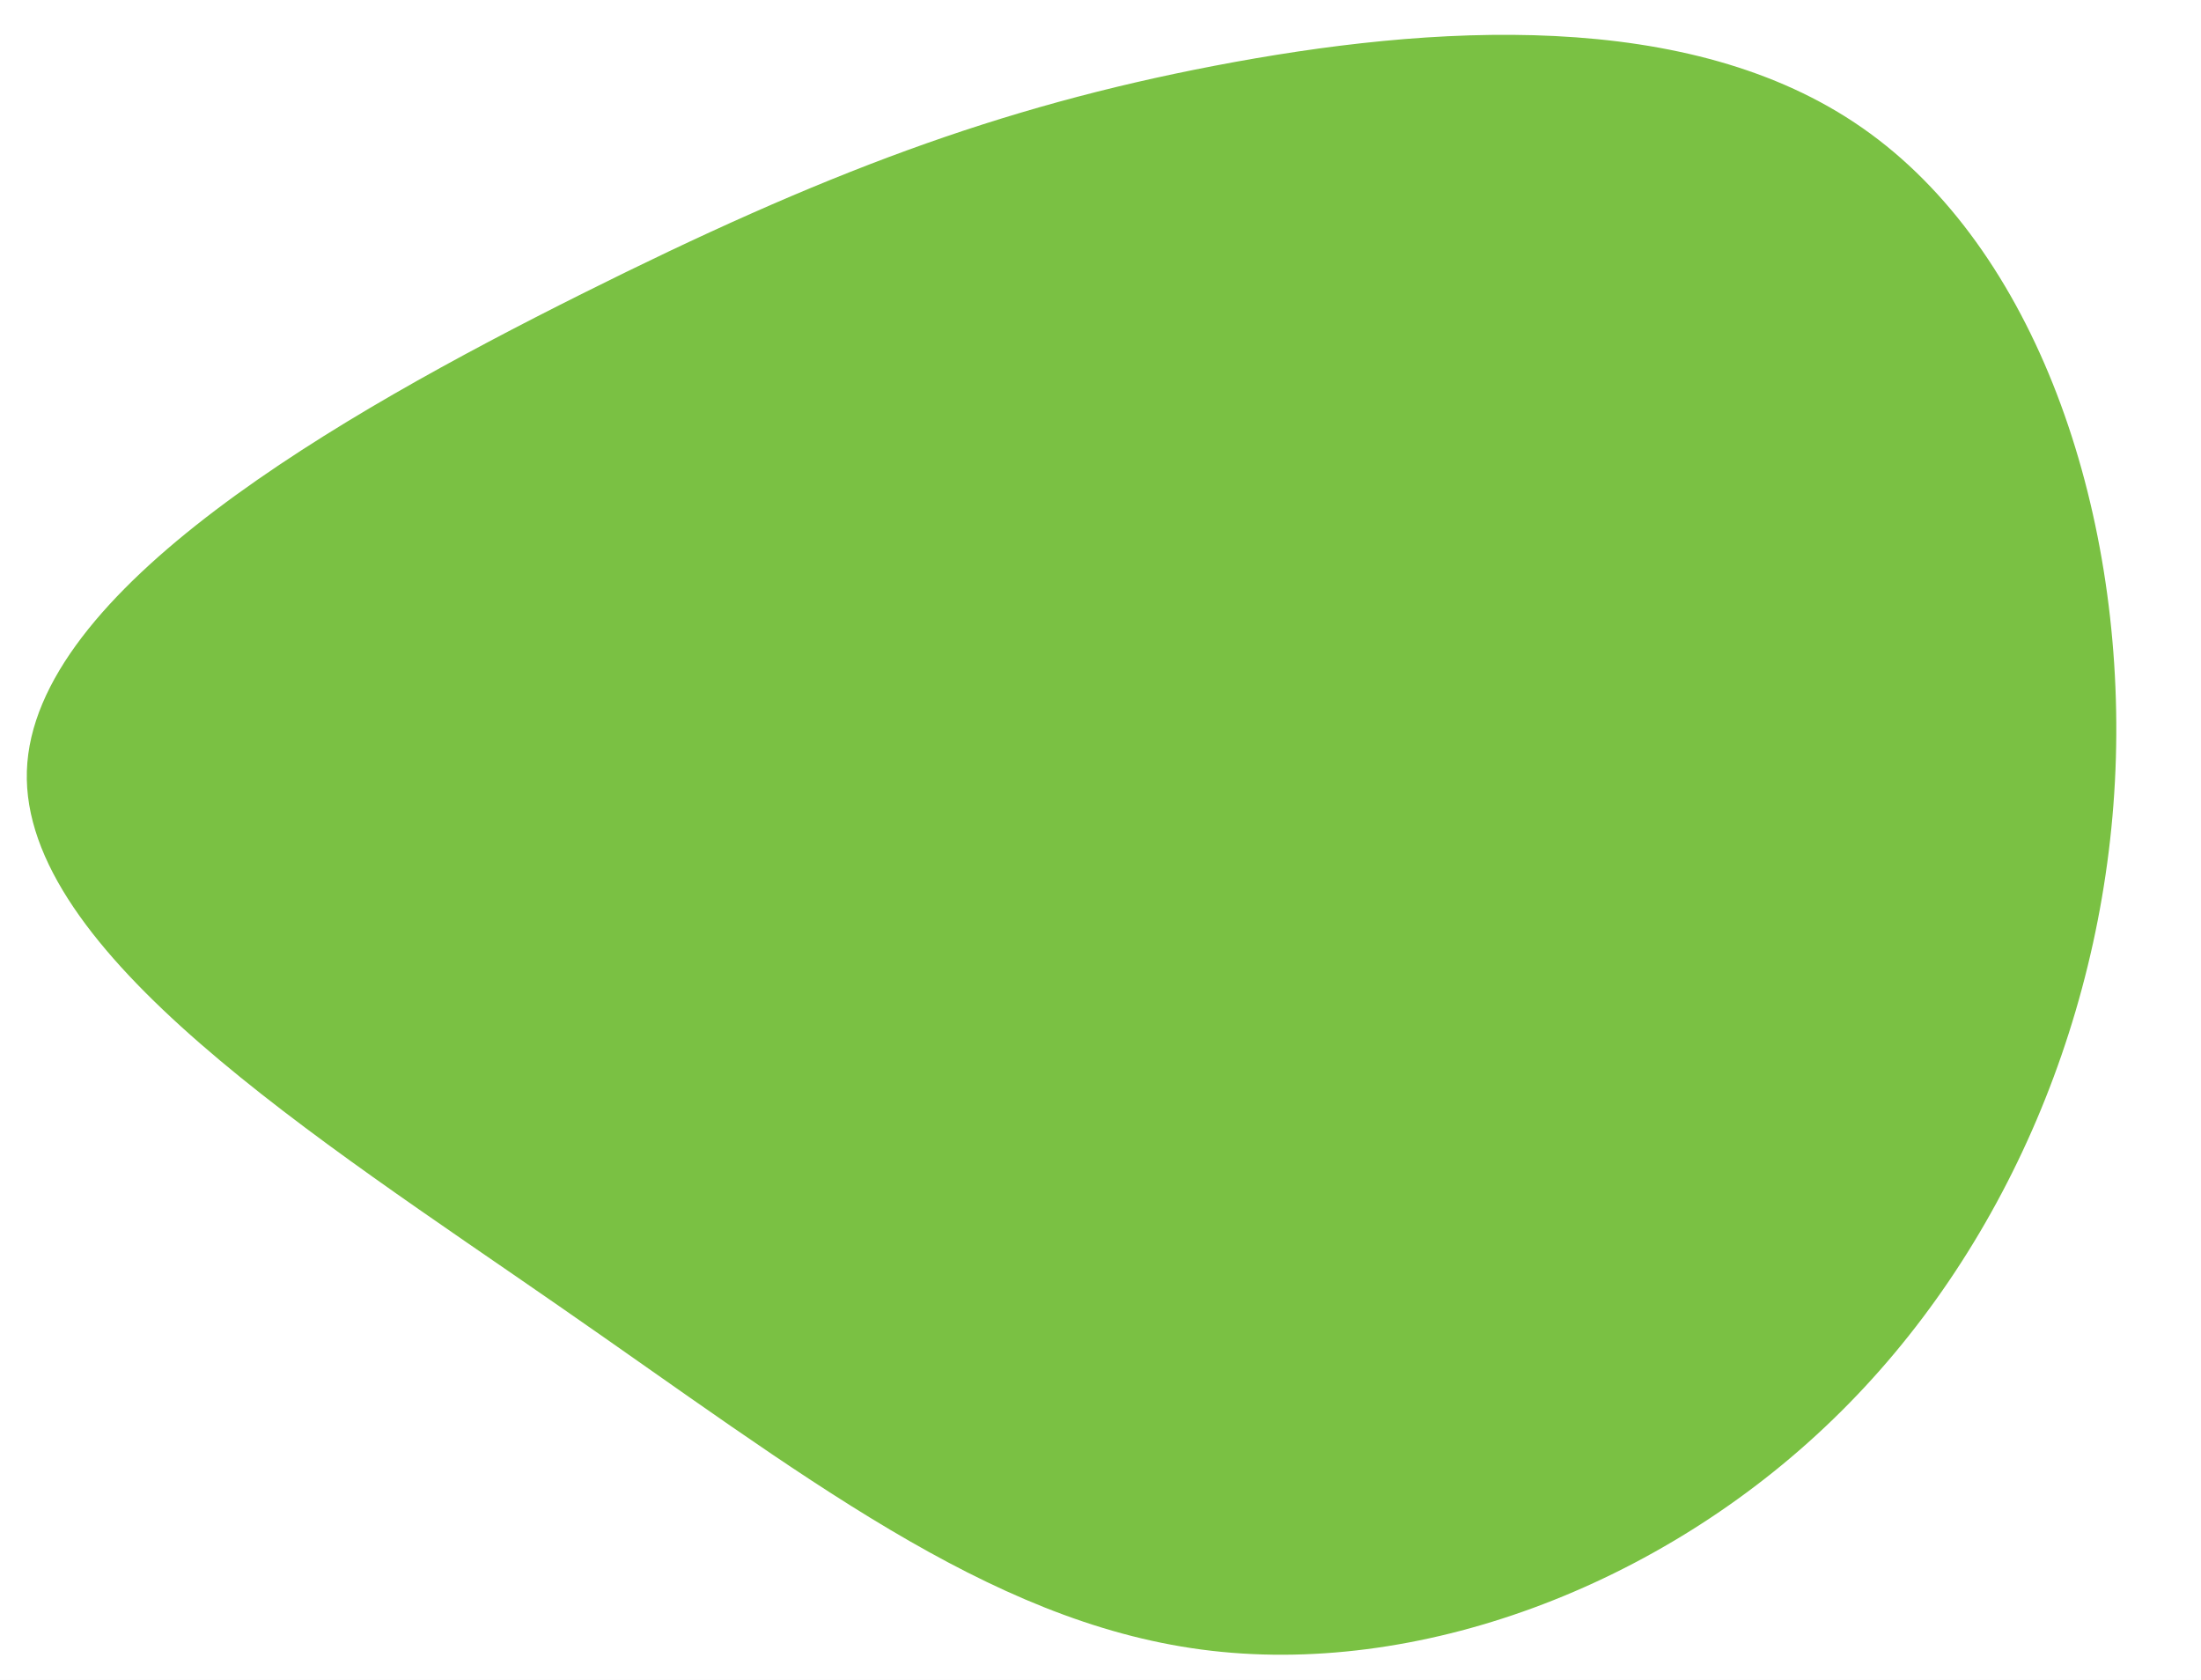
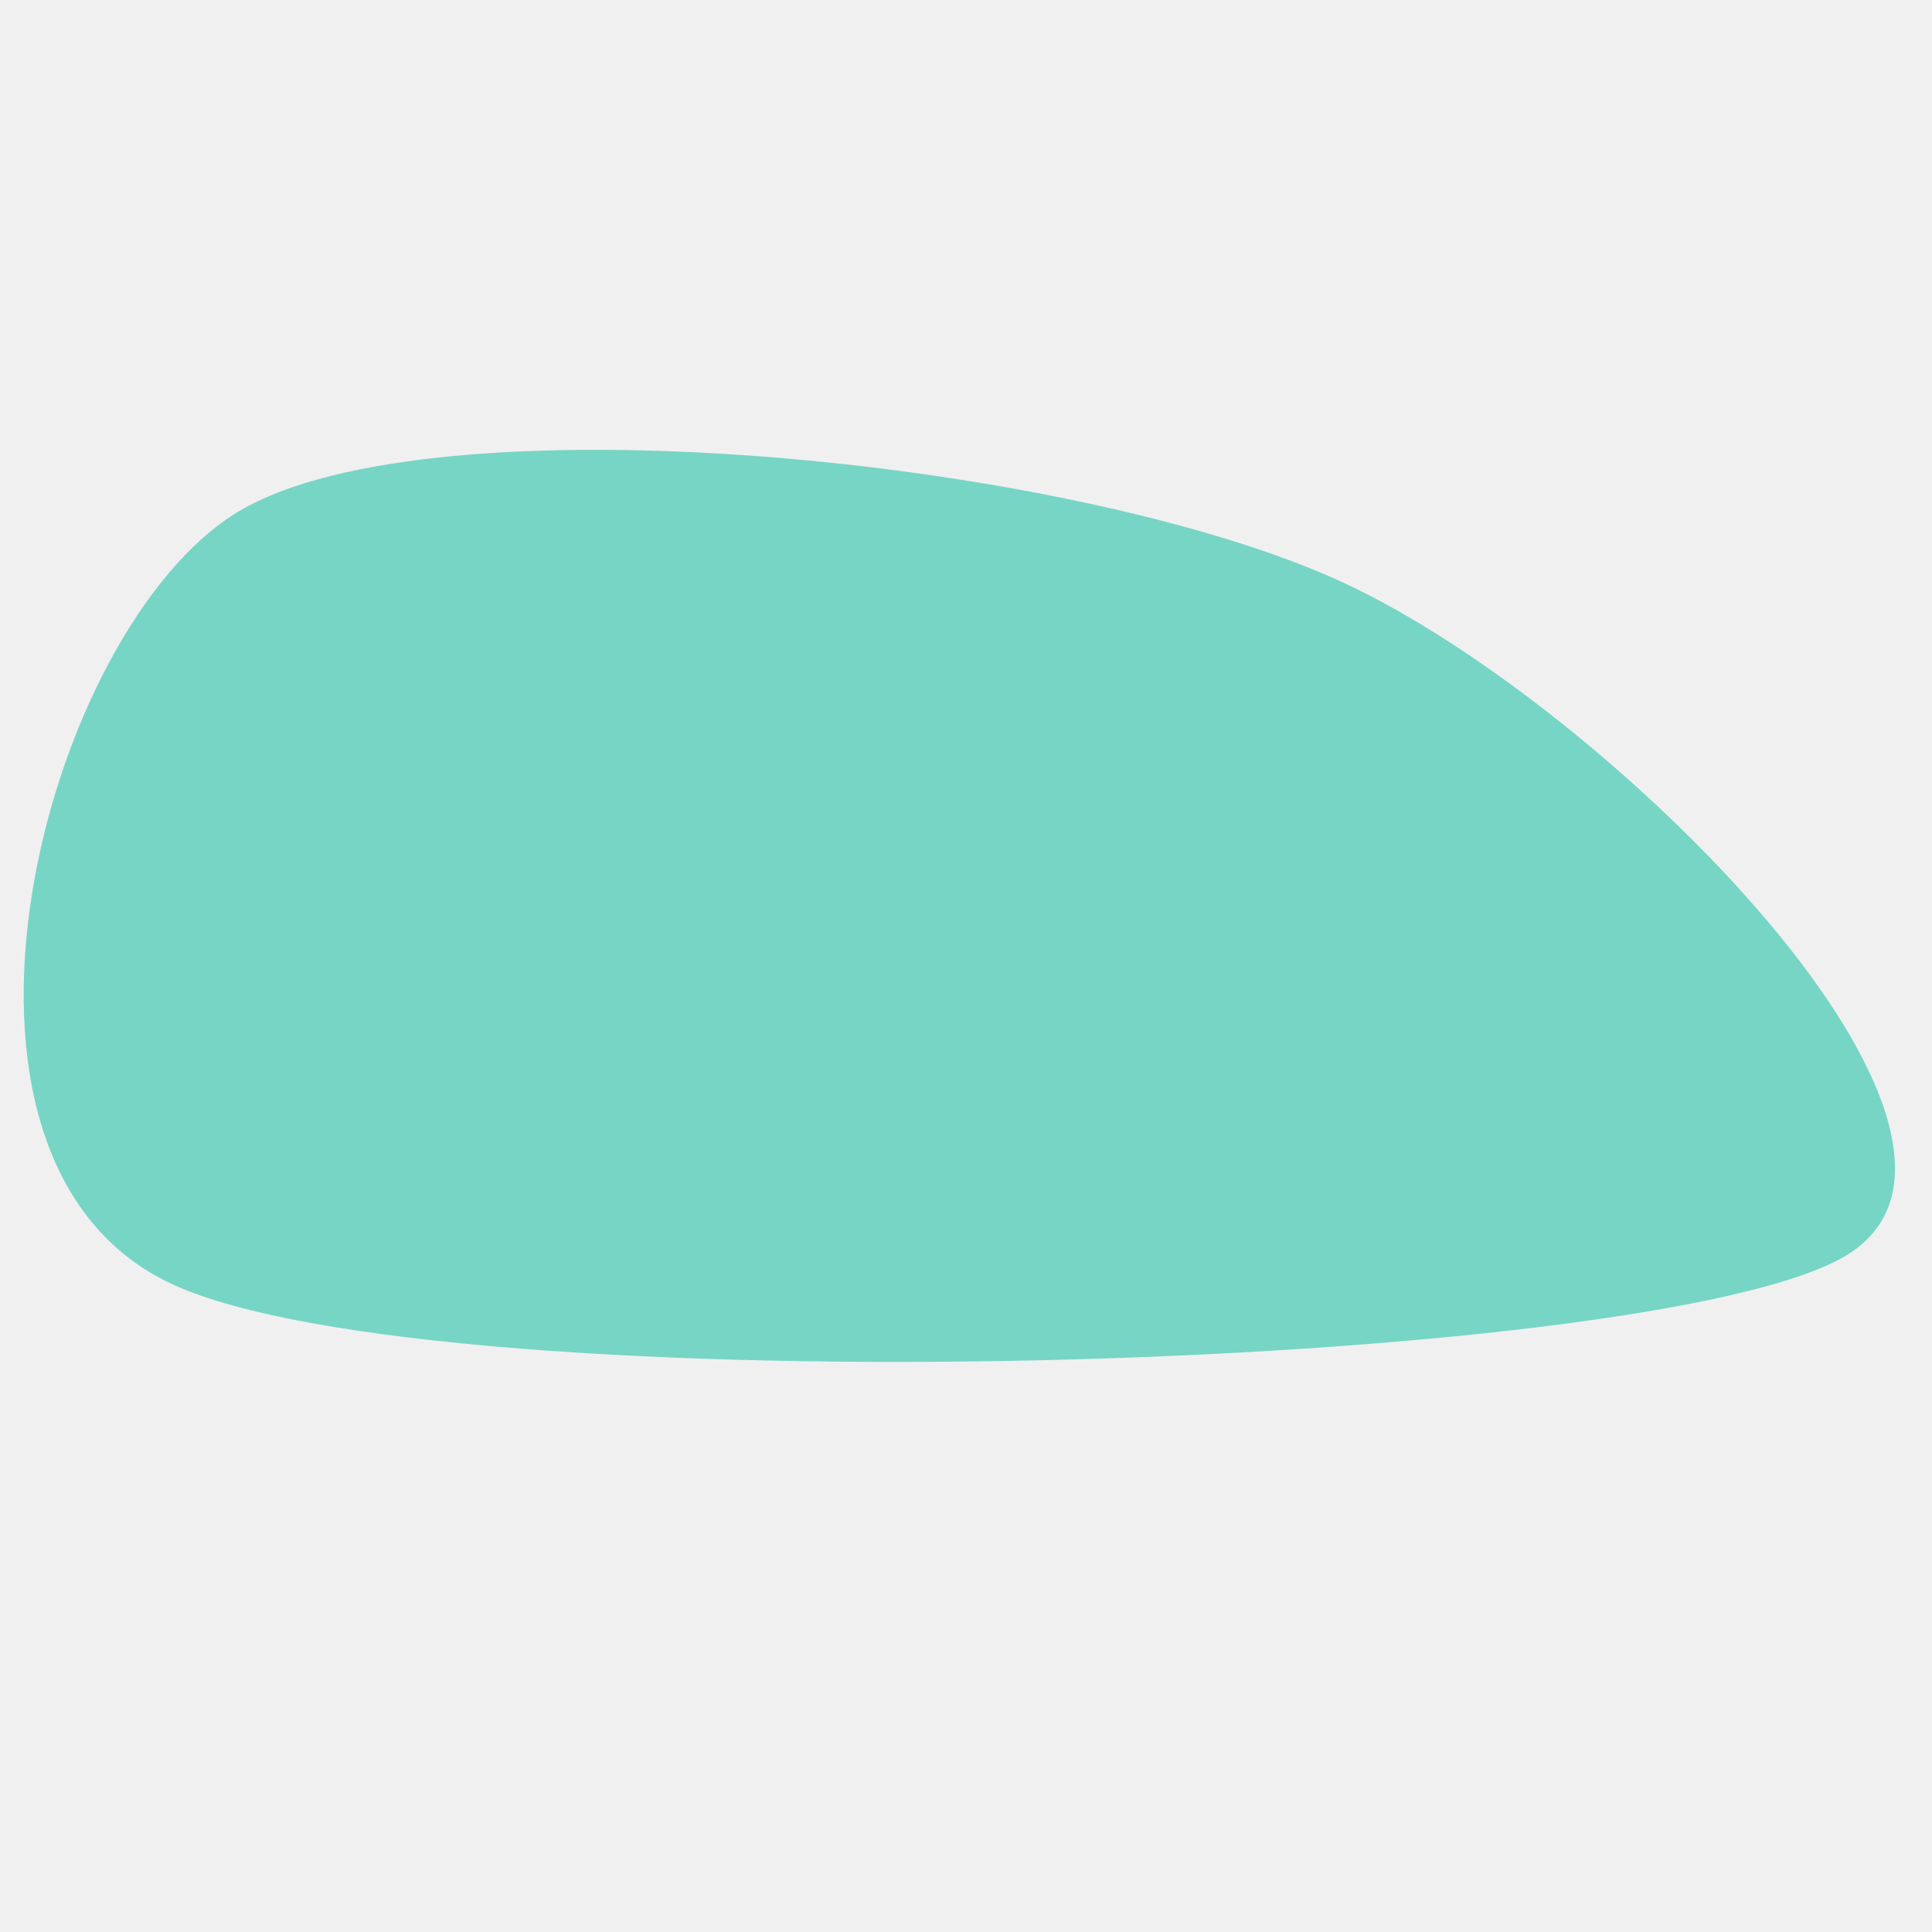
- <svg xmlns="http://www.w3.org/2000/svg" width="456" height="348" viewBox="0 0 456 348" fill="none">
-   <g clip-path="url(#clip0_11_16)">
-     <rect width="456" height="348" fill="white" />
-     <path d="M385.866 26.518C421.766 51.518 439.866 105.018 438.366 157.018C436.866 208.918 415.566 259.418 379.766 294.018C343.966 328.718 293.466 347.618 248.966 341.718C204.366 335.818 165.766 305.118 115.766 270.518C65.766 235.818 4.366 197.218 5.566 159.718C6.766 122.218 70.466 85.918 120.466 60.918C170.466 35.918 206.766 22.218 251.666 13.618C296.566 5.018 350.066 1.518 385.866 26.518Z" fill="#7AC143" />
-   </g>
-   <defs>
-     <clipPath id="clip0_11_16">
-       <rect width="456" height="348" fill="white" />
-     </clipPath>
-   </defs>
+ <svg xmlns="http://www.w3.org/2000/svg" version="1.1" viewBox="0 0 600 600">
+   <path d="M377.826 237.734C318.56 210.286 176.602 196.126 133.421 222C90.239 247.874 59.47 365.531 118.735 392.979C178.001 420.426 445.833 412.559 489.015 386.685C532.197 360.811 437.092 265.182 377.826 237.734C318.56 210.286 176.602 196.126 133.421 222 " fill="#77d5c5" transform="matrix(1.403583,0,0,1.403583,-113.1639,-152.7602)">
+ 	</path>
</svg>
